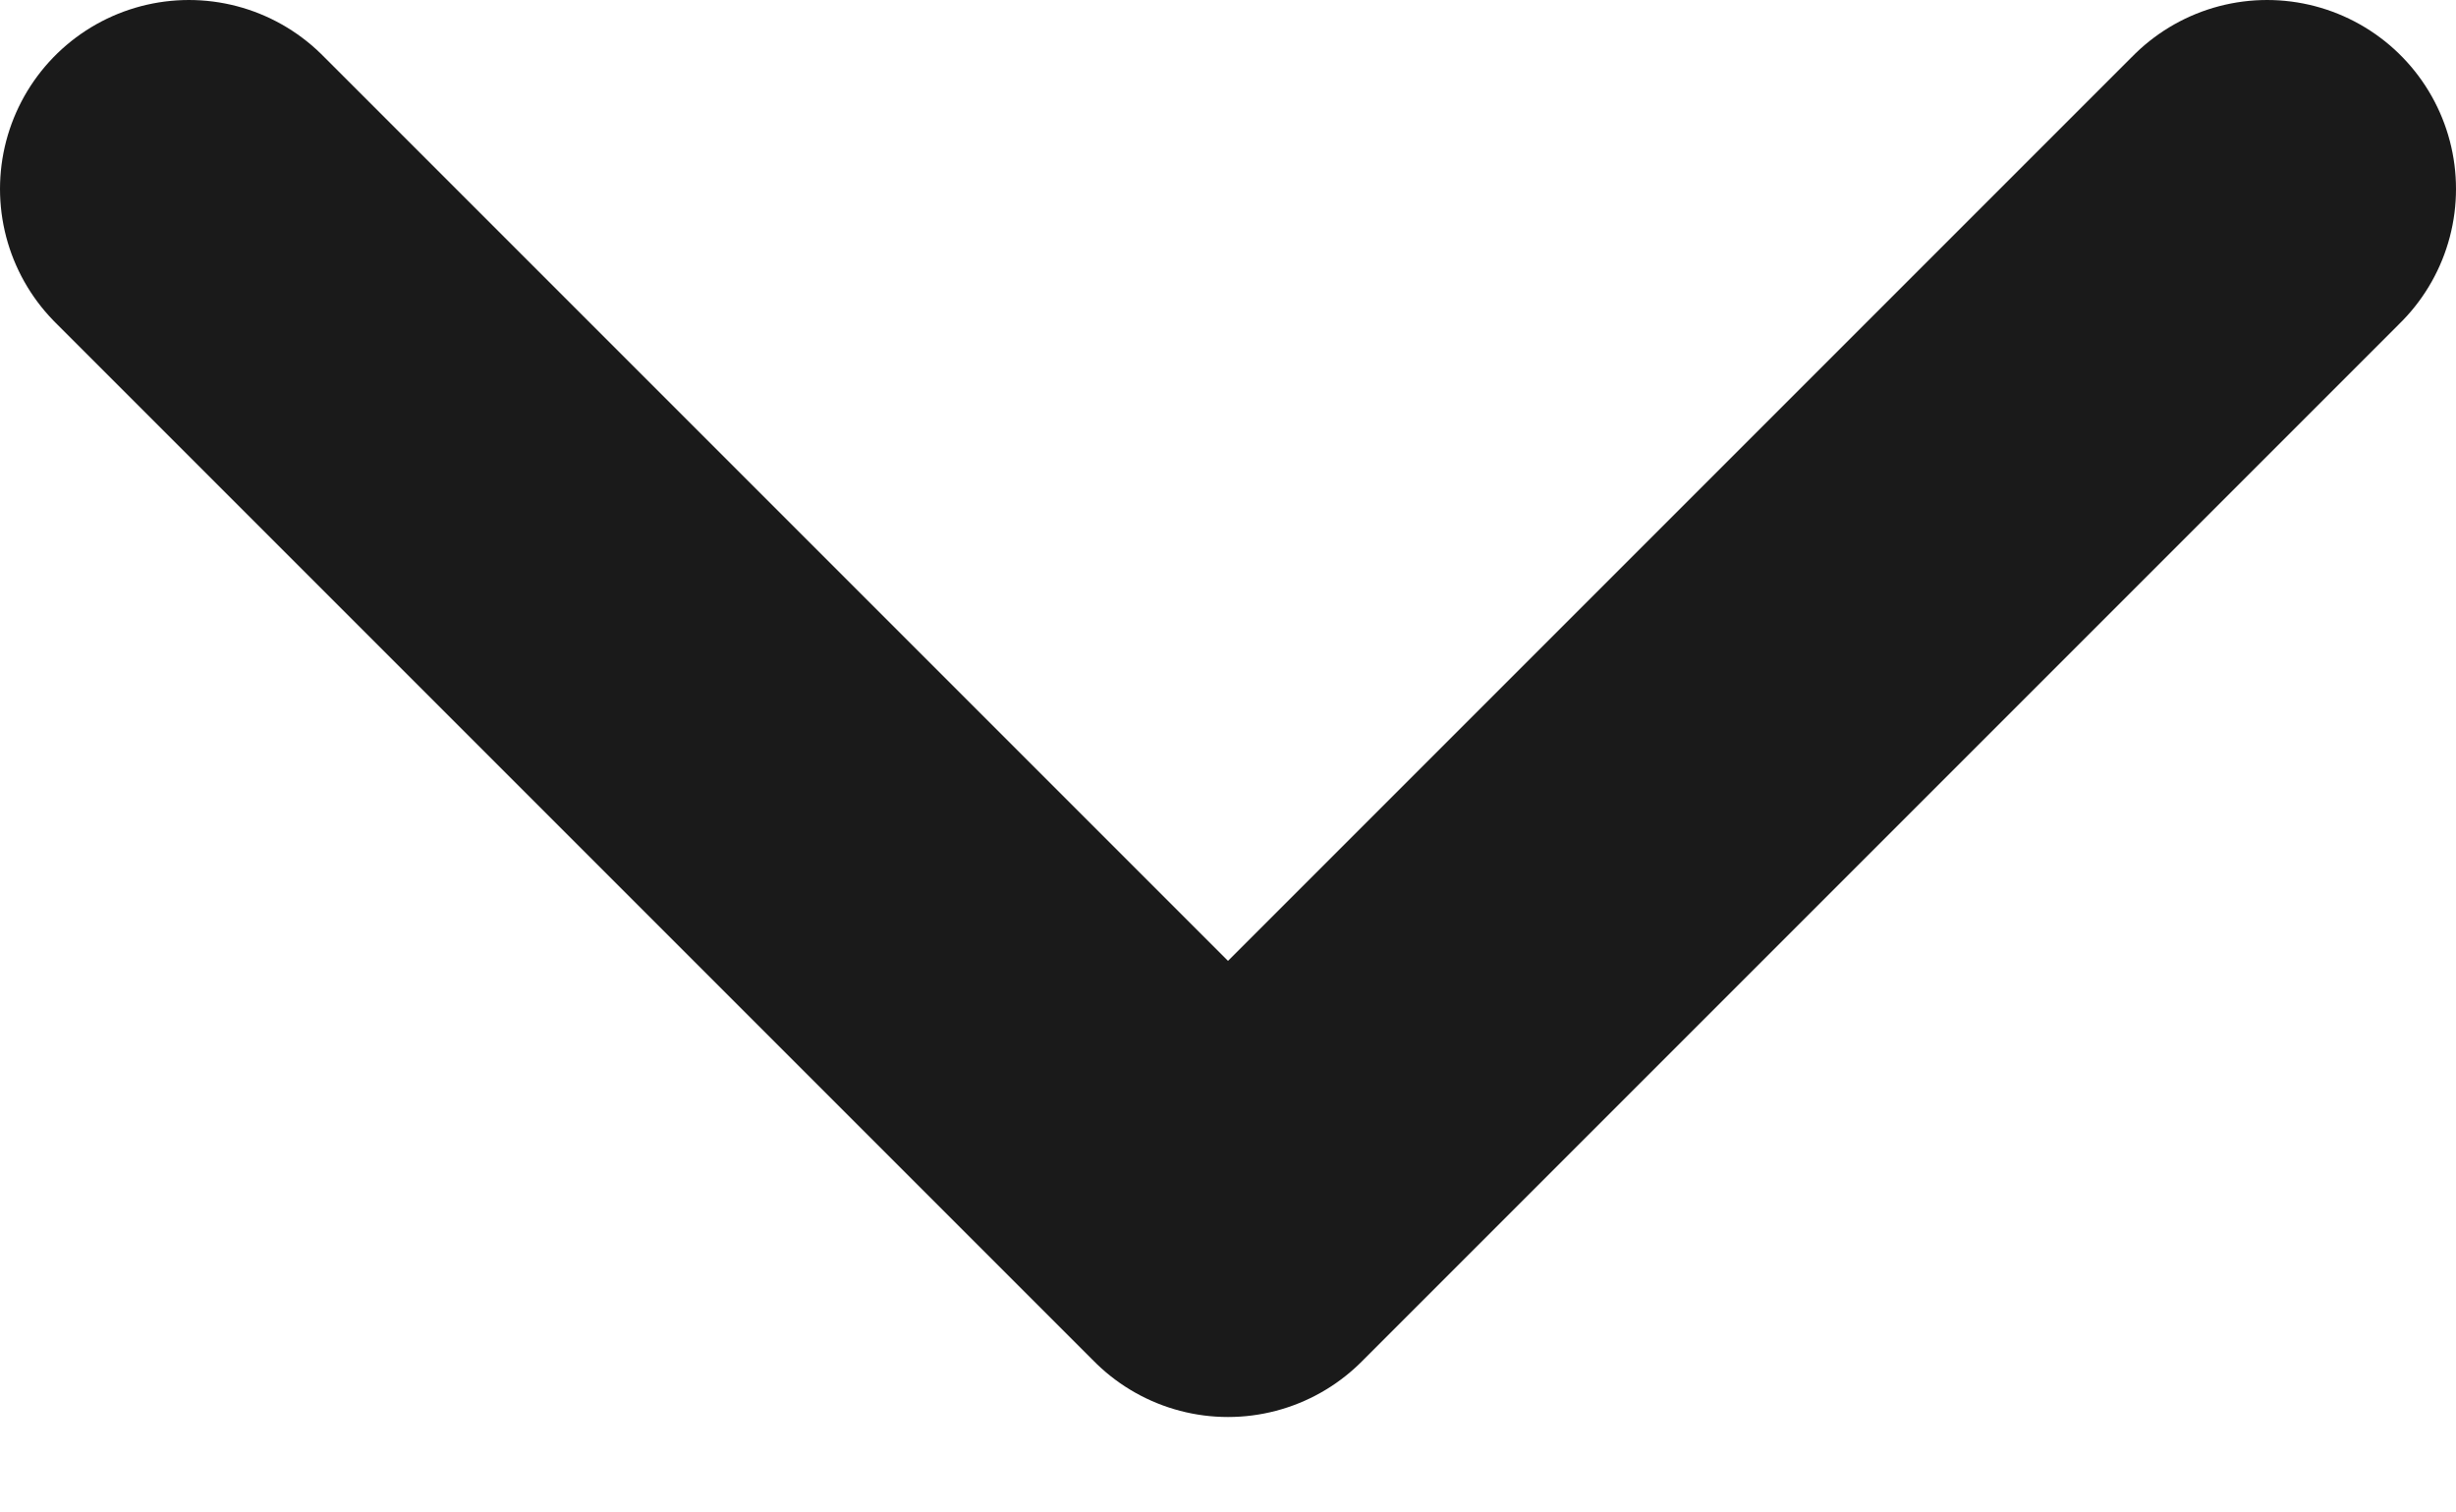
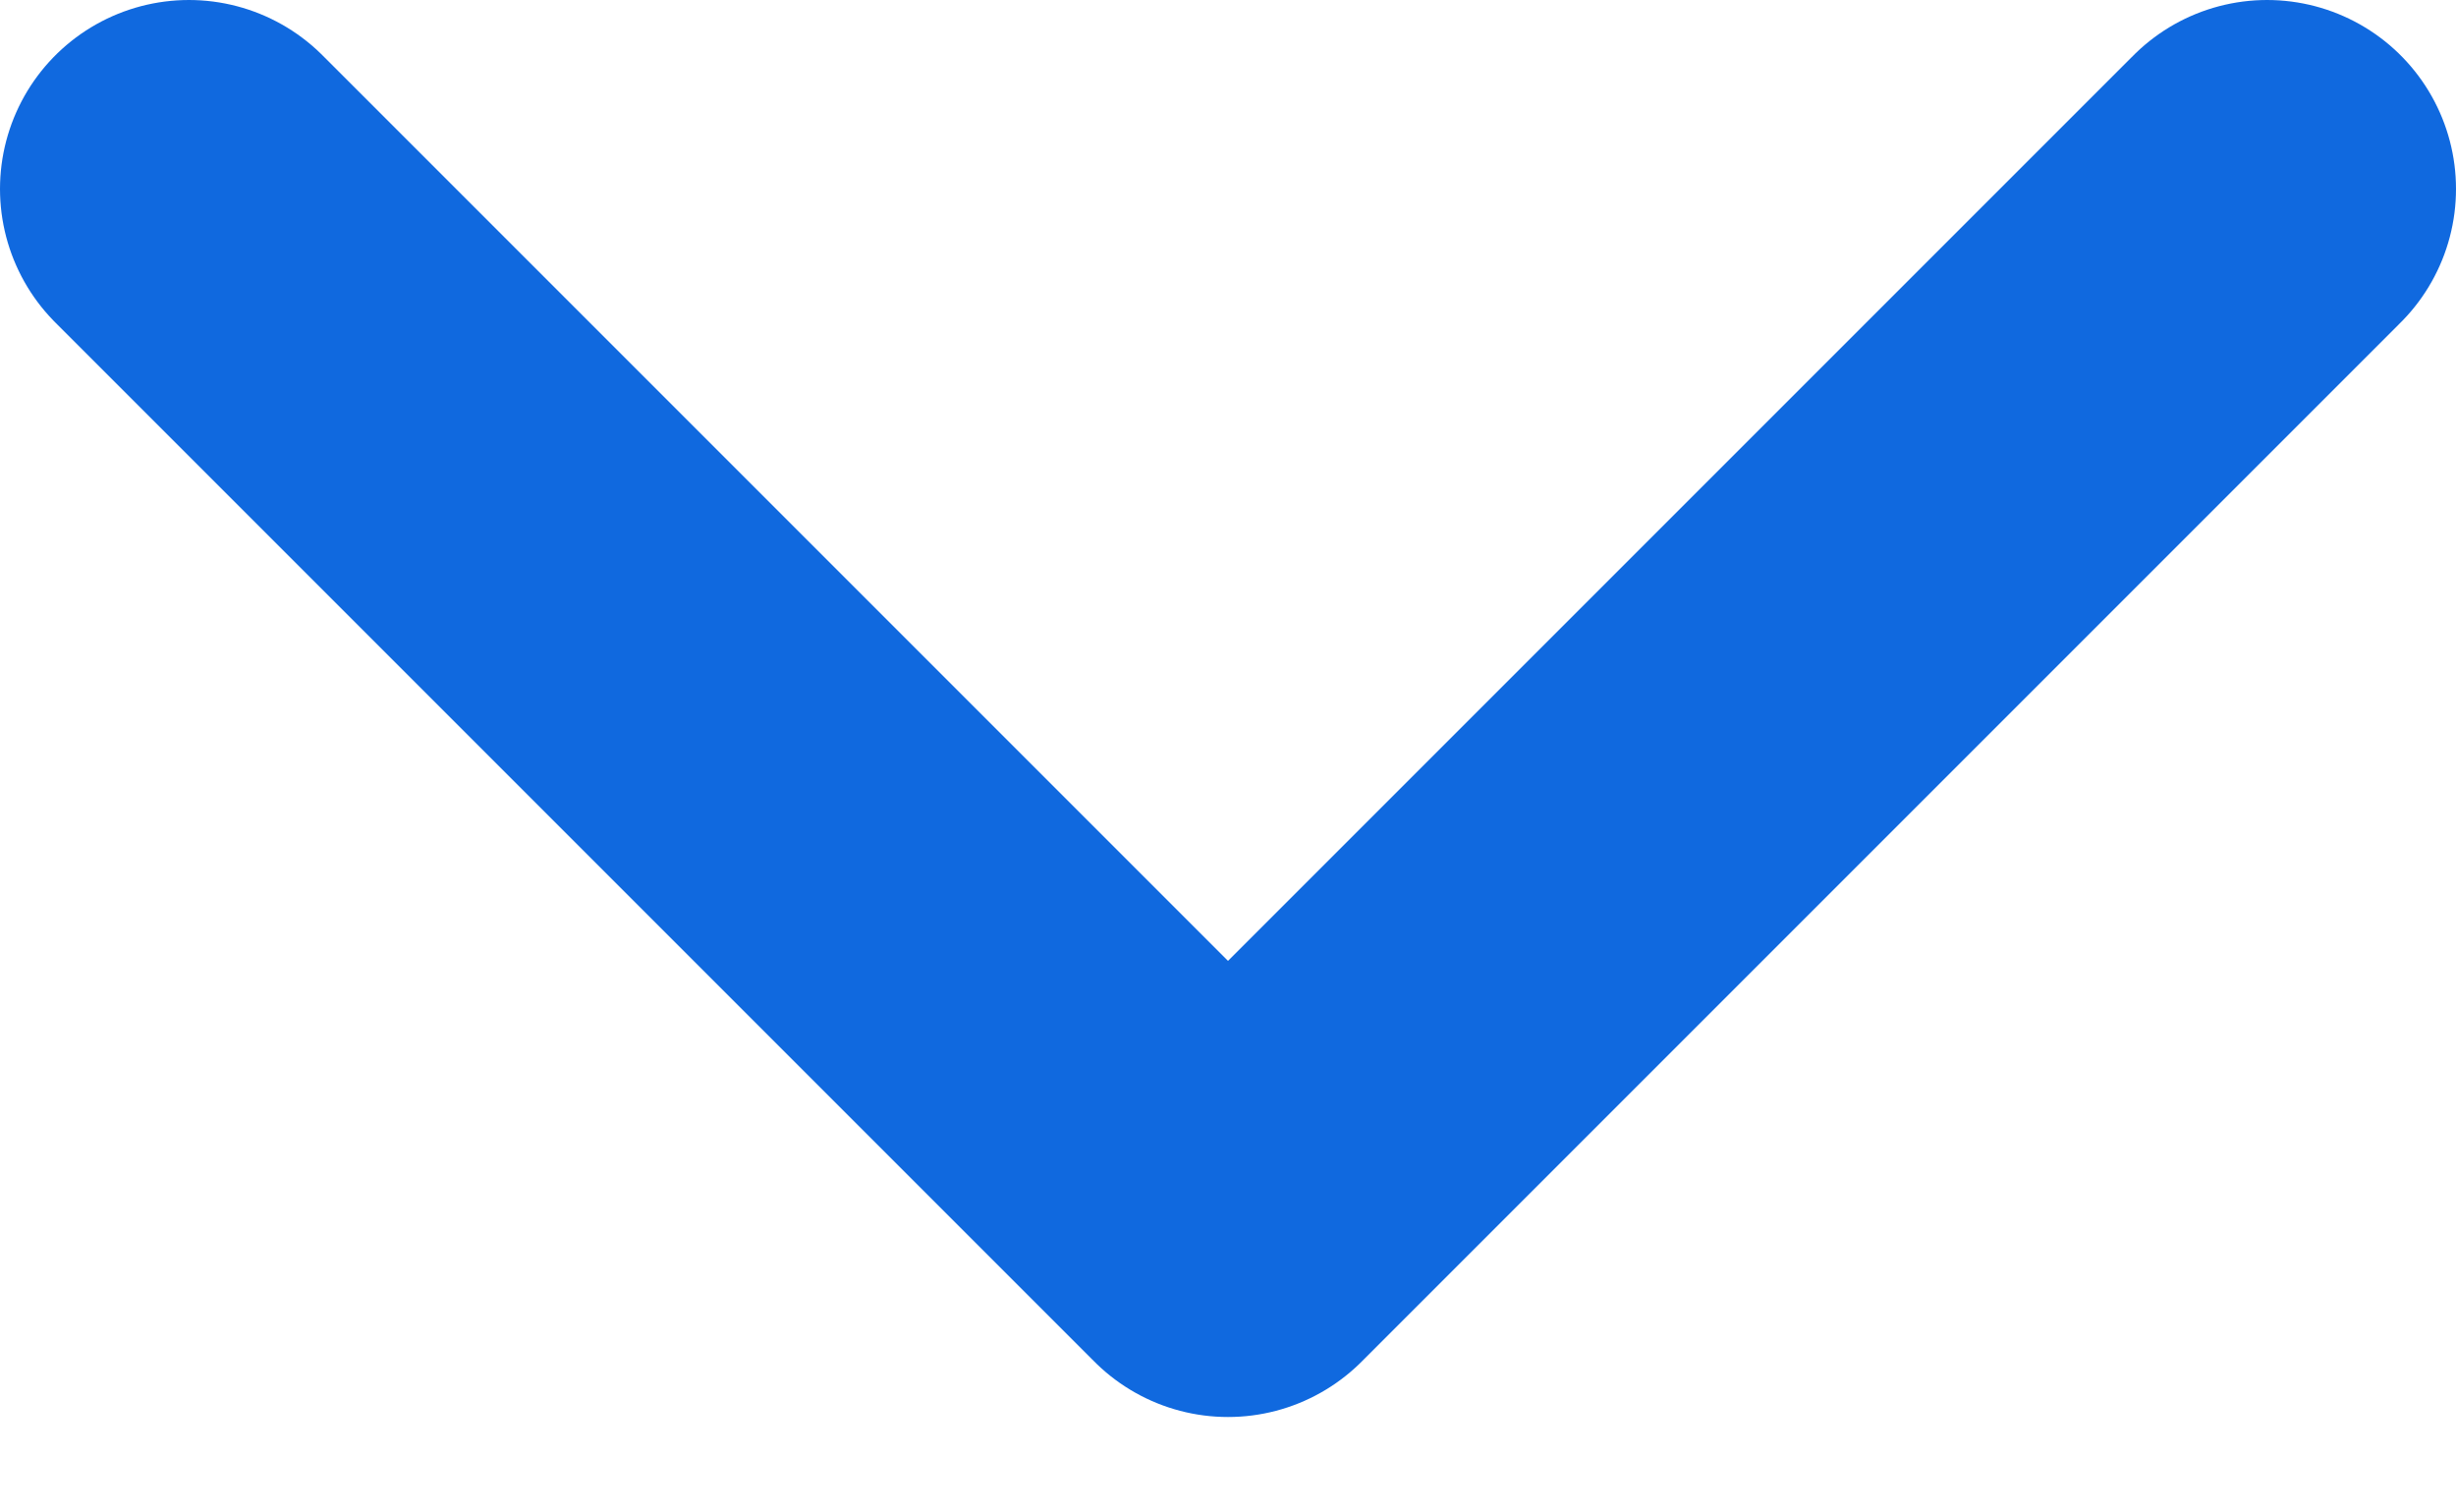
<svg xmlns="http://www.w3.org/2000/svg" width="13" height="8" viewBox="0 0 13 8" fill="none">
-   <path d="M1 1L6.5 6.5L12 1" stroke="#1A1A1A" stroke-width="2" stroke-linecap="round" stroke-linejoin="round" />
+   <path d="M1 1L6.5 6.5L12 1" stroke="#1069df" stroke-width="2" stroke-linecap="round" stroke-linejoin="round" />
</svg>
